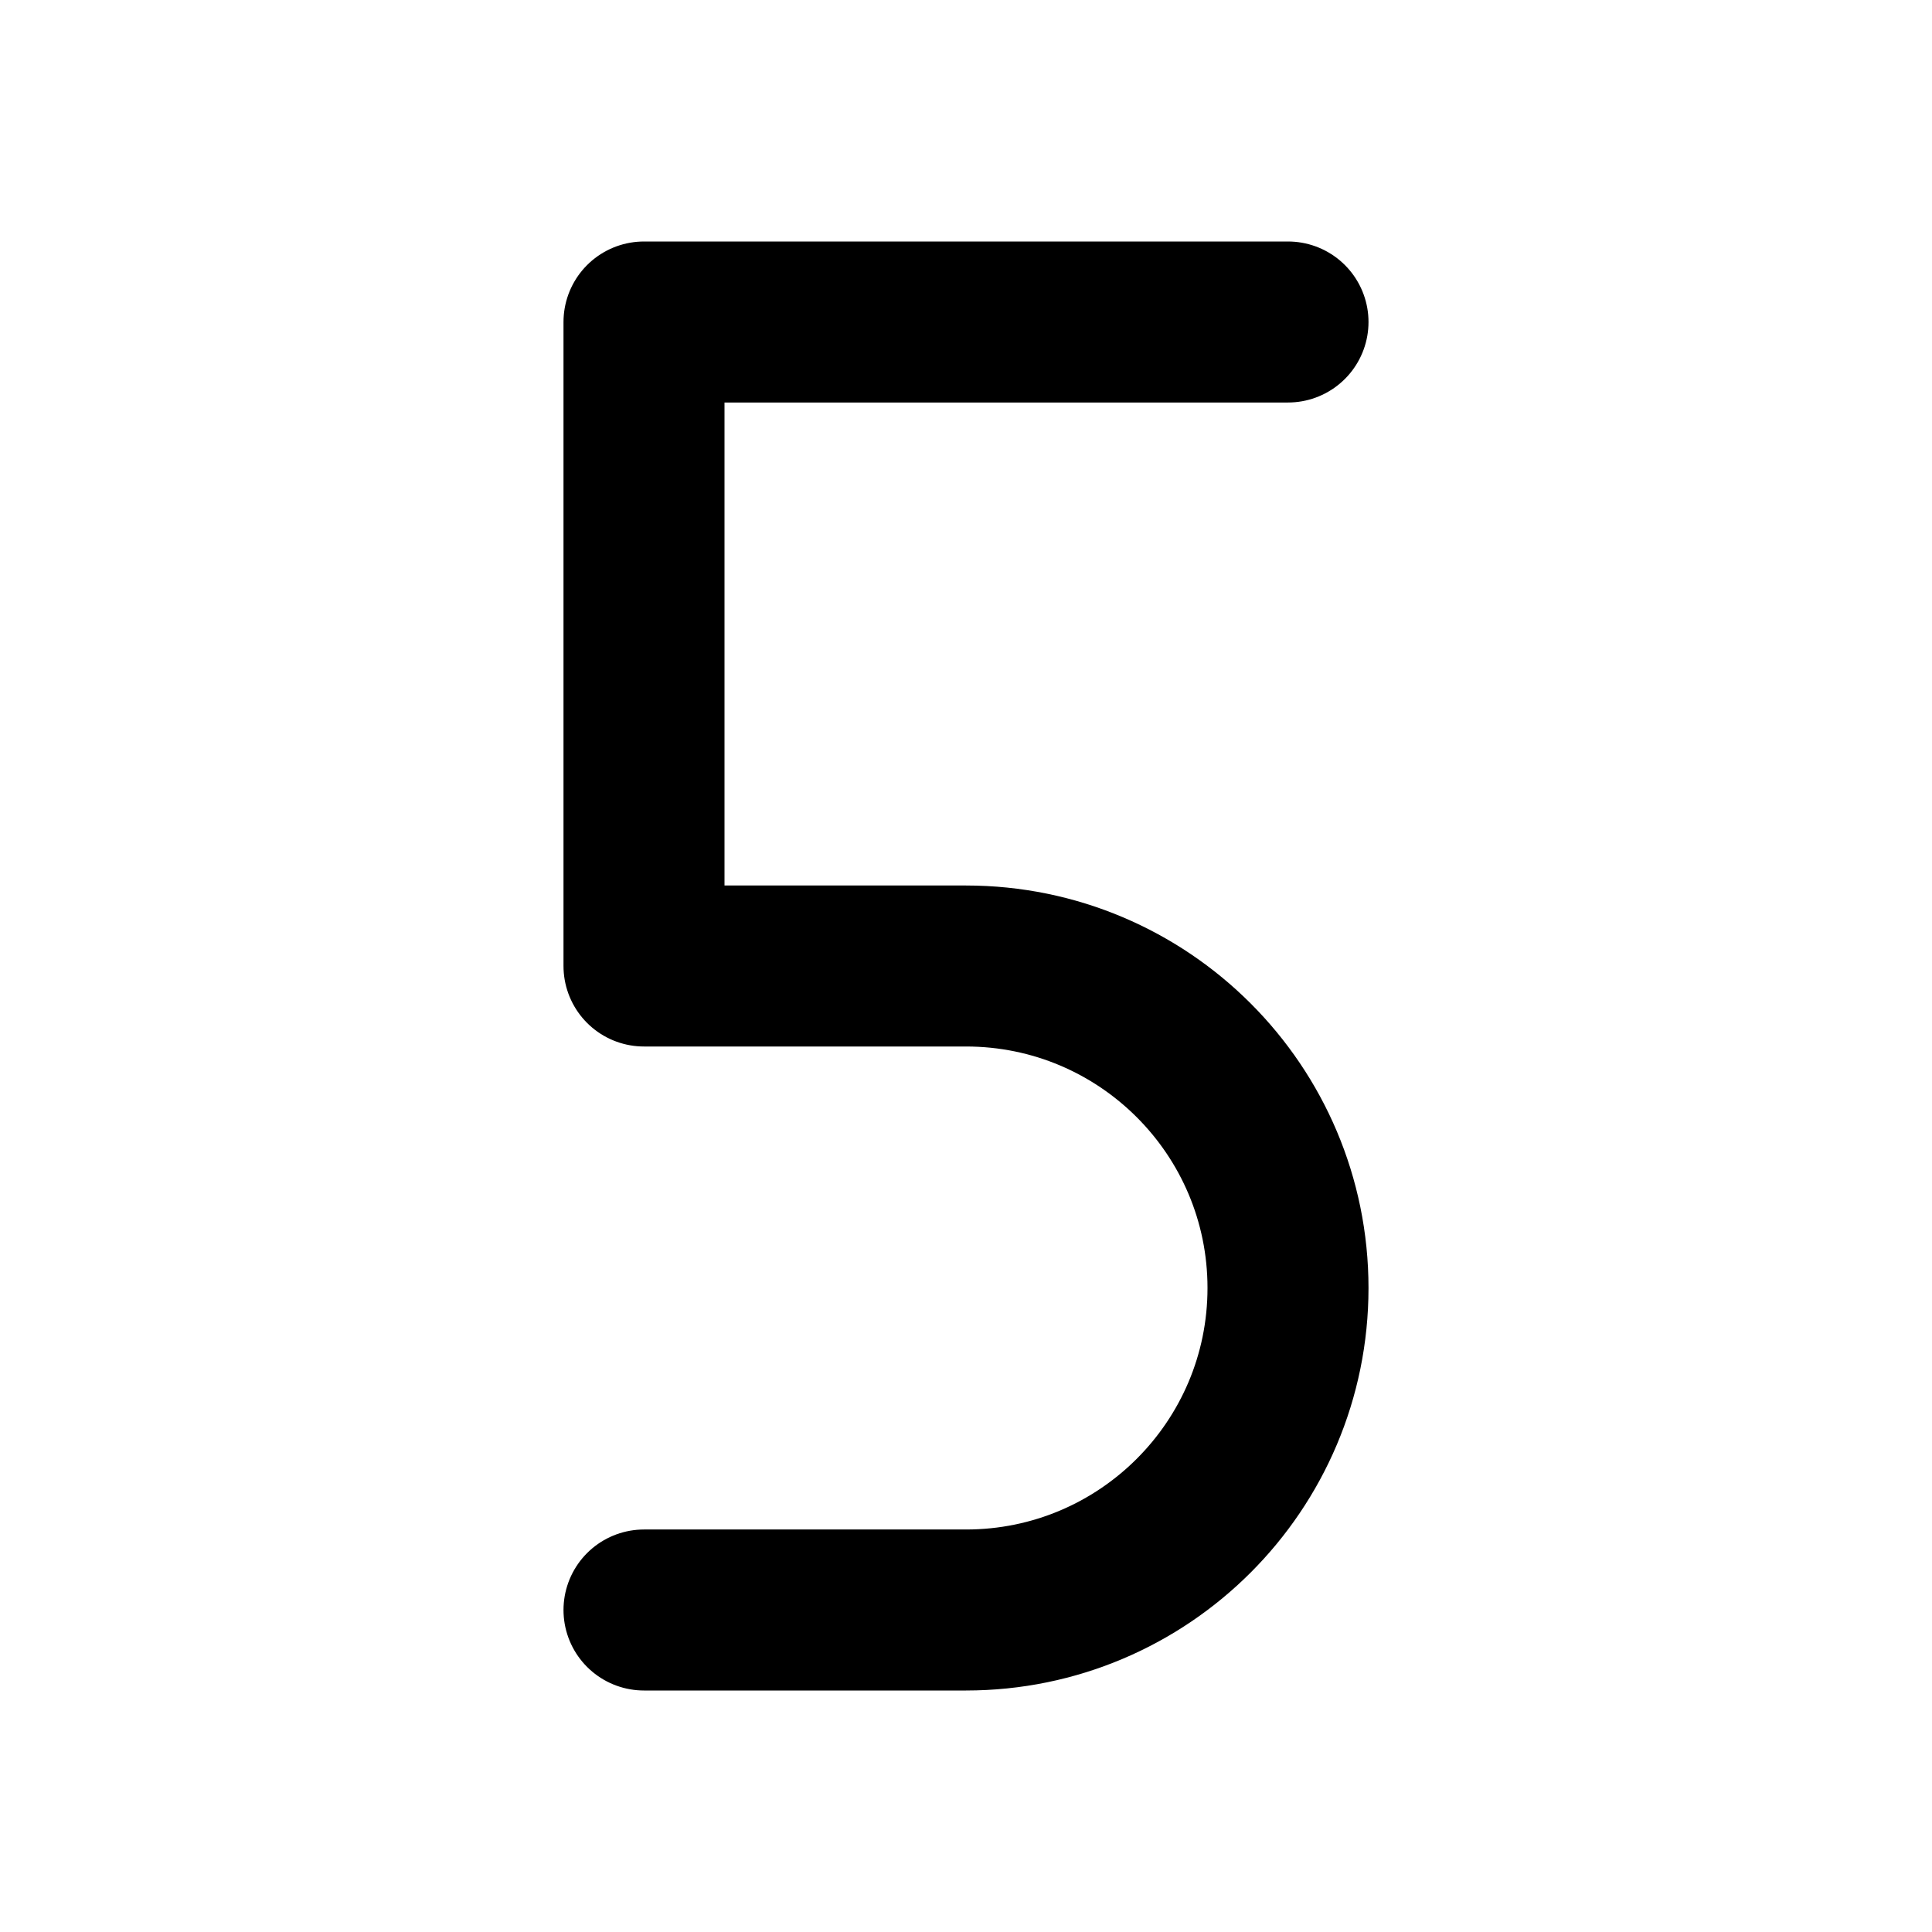
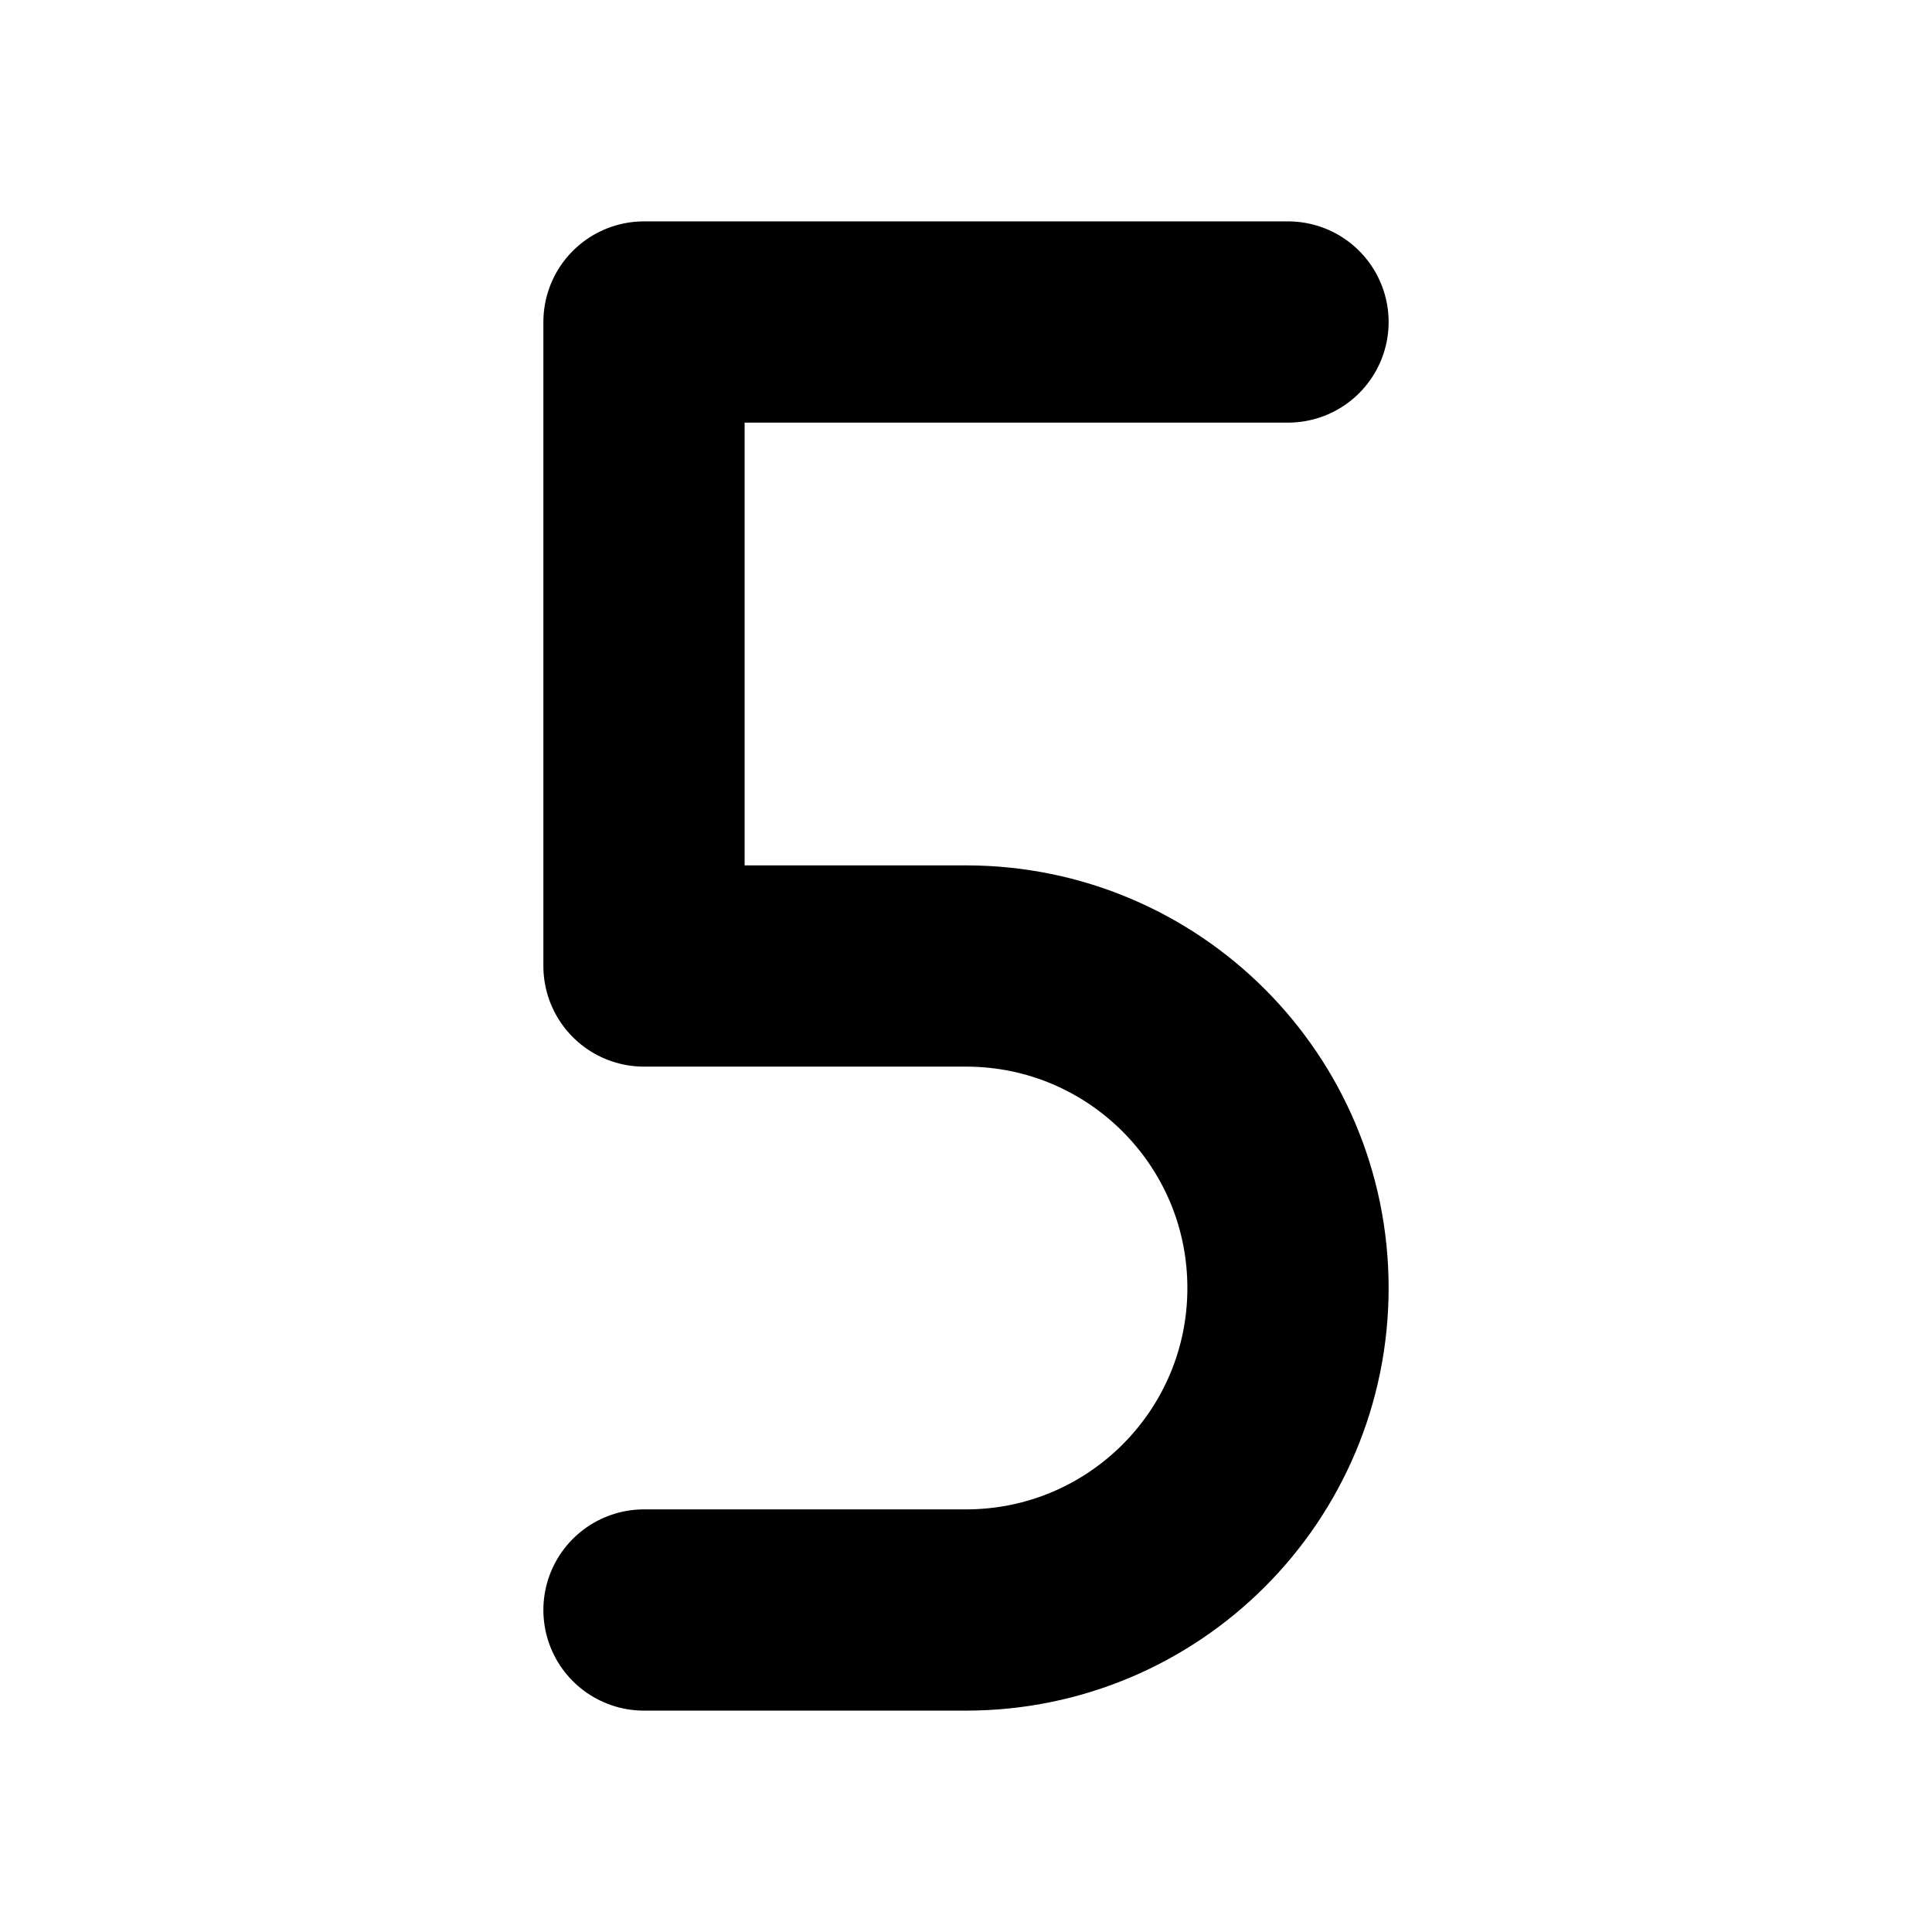
- <svg xmlns="http://www.w3.org/2000/svg" width="24" height="24" viewBox="0 0 24 24" fill="none" stroke="currentColor" stroke-width="2" stroke-linecap="round" stroke-linejoin="round">
+ <svg xmlns="http://www.w3.org/2000/svg" width="24" height="24" viewBox="0 0 24 24" fill="none" stroke="currentColor" stroke-width="2.5" stroke-linecap="round" stroke-linejoin="round">
  <path d="M8 20h4a4 4 0 1 0 0 -8h-4v-8h8" />
</svg>
